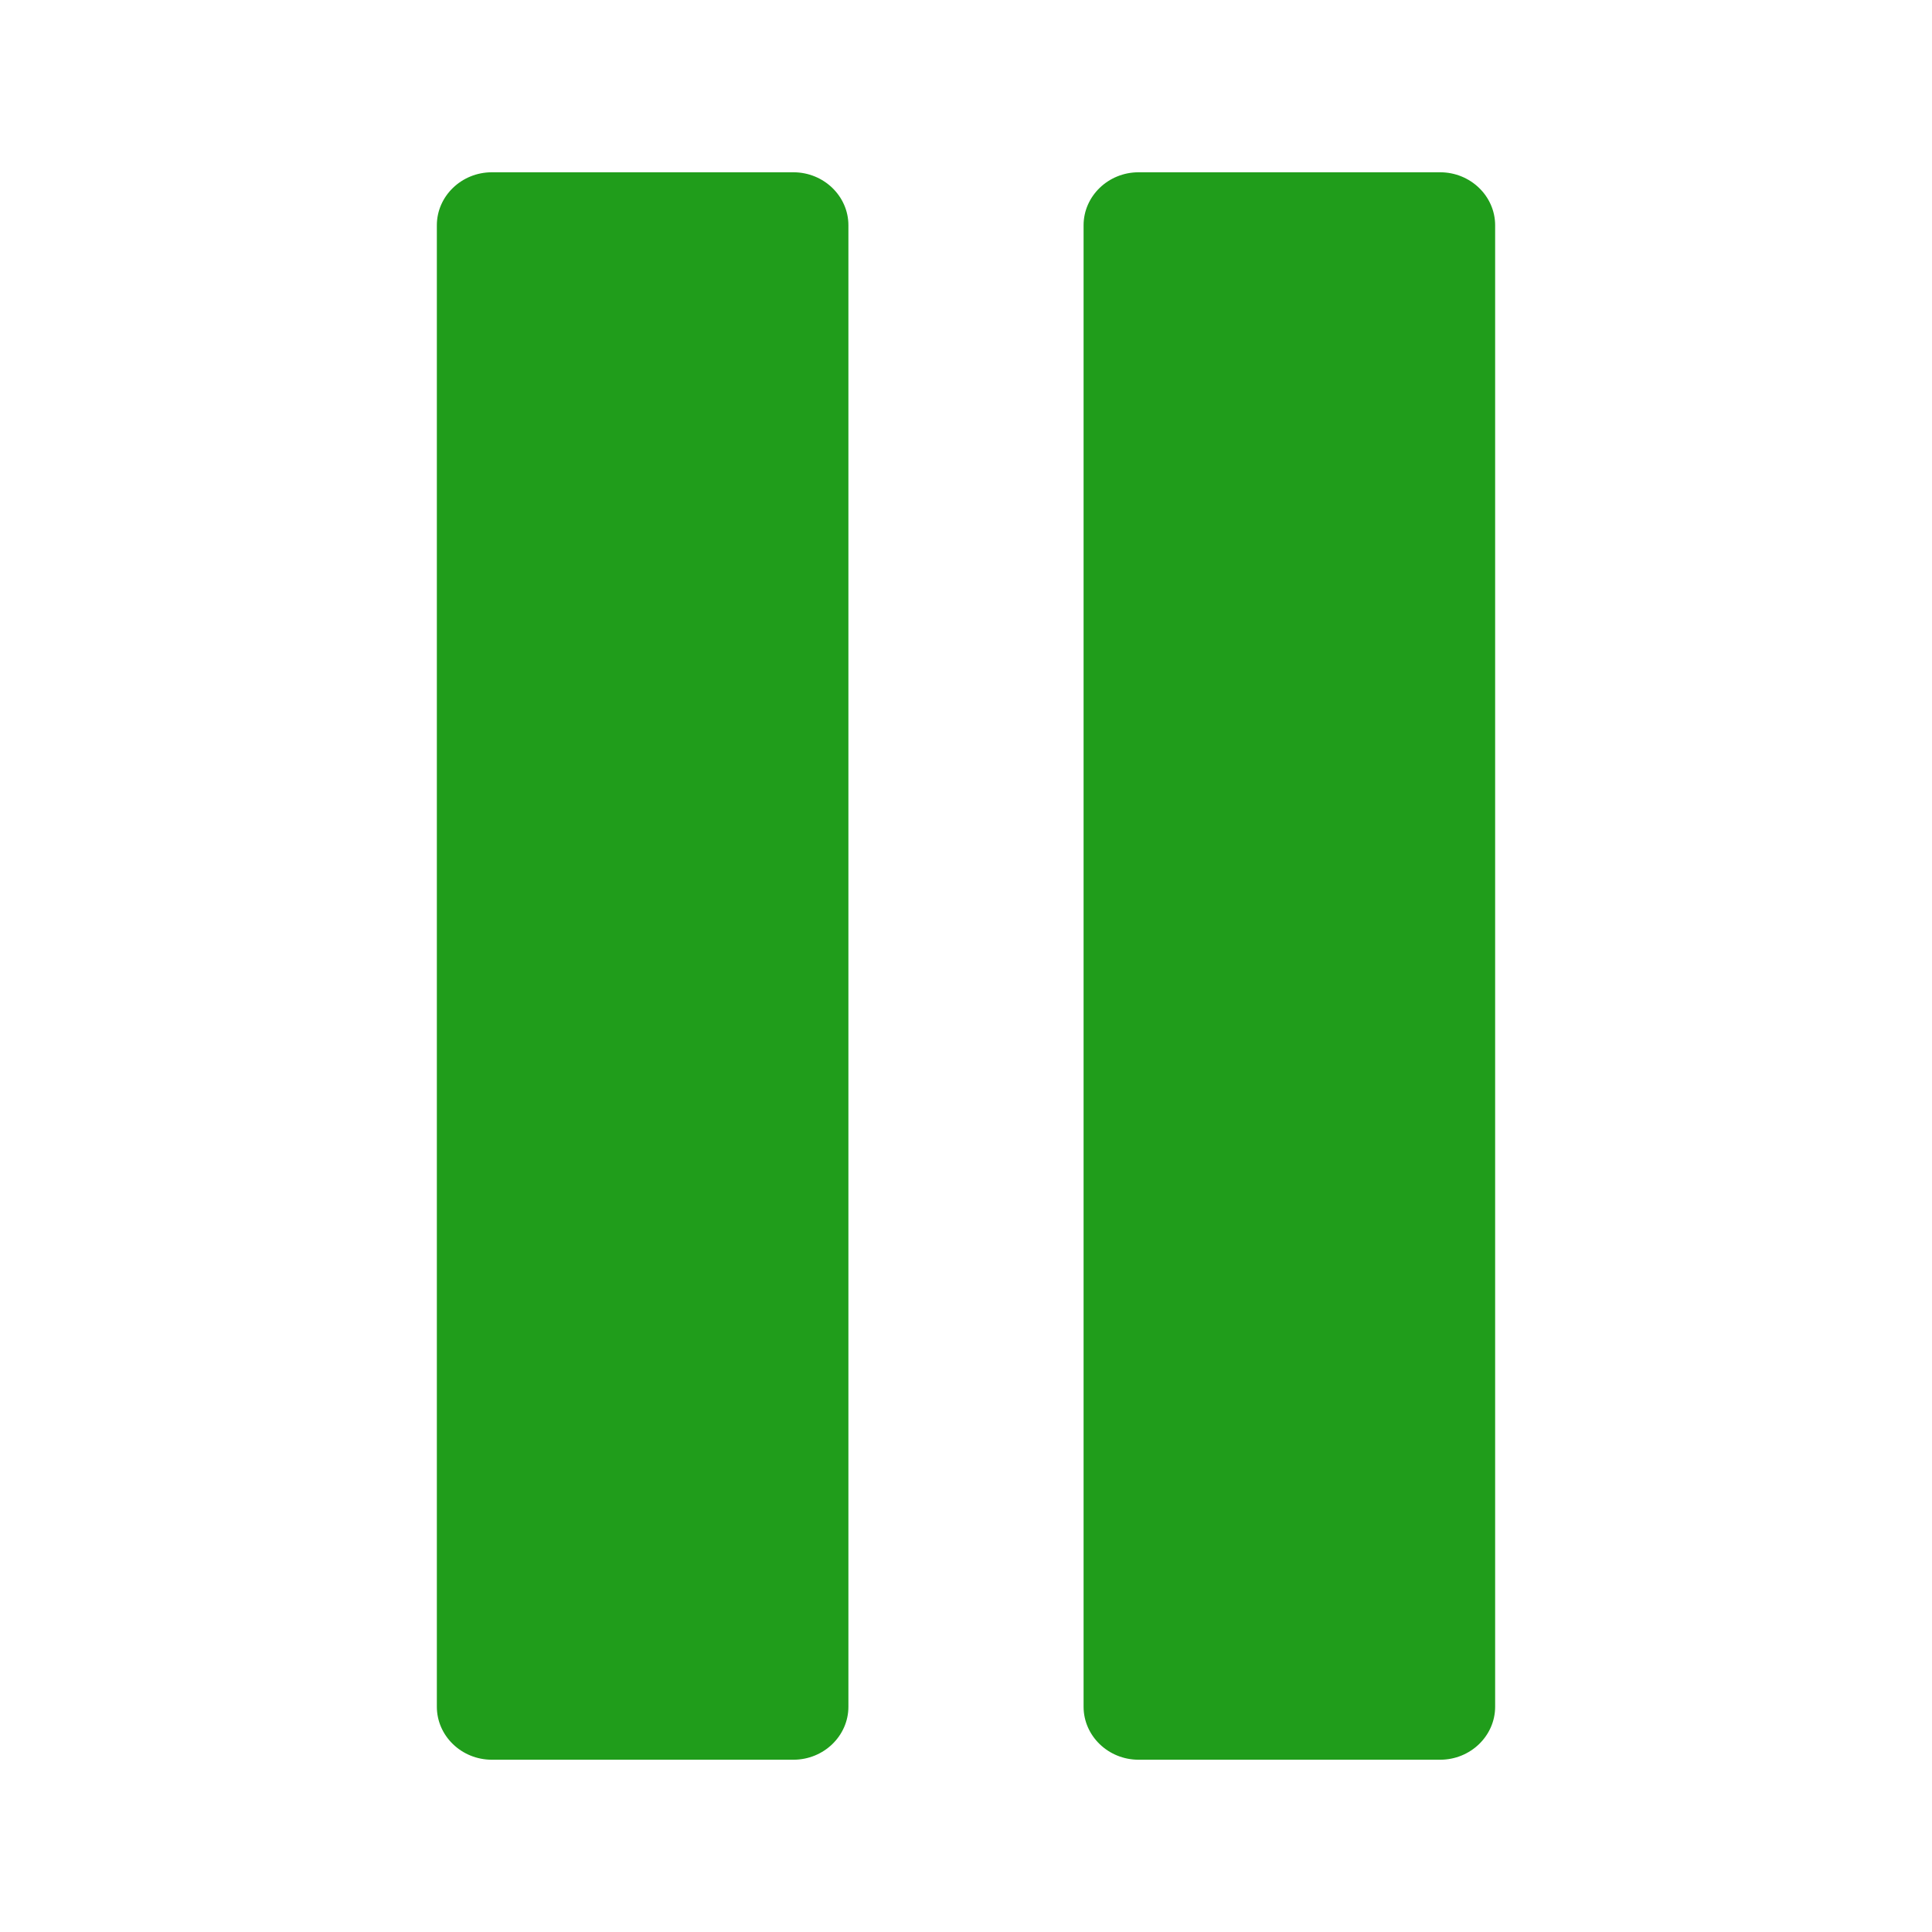
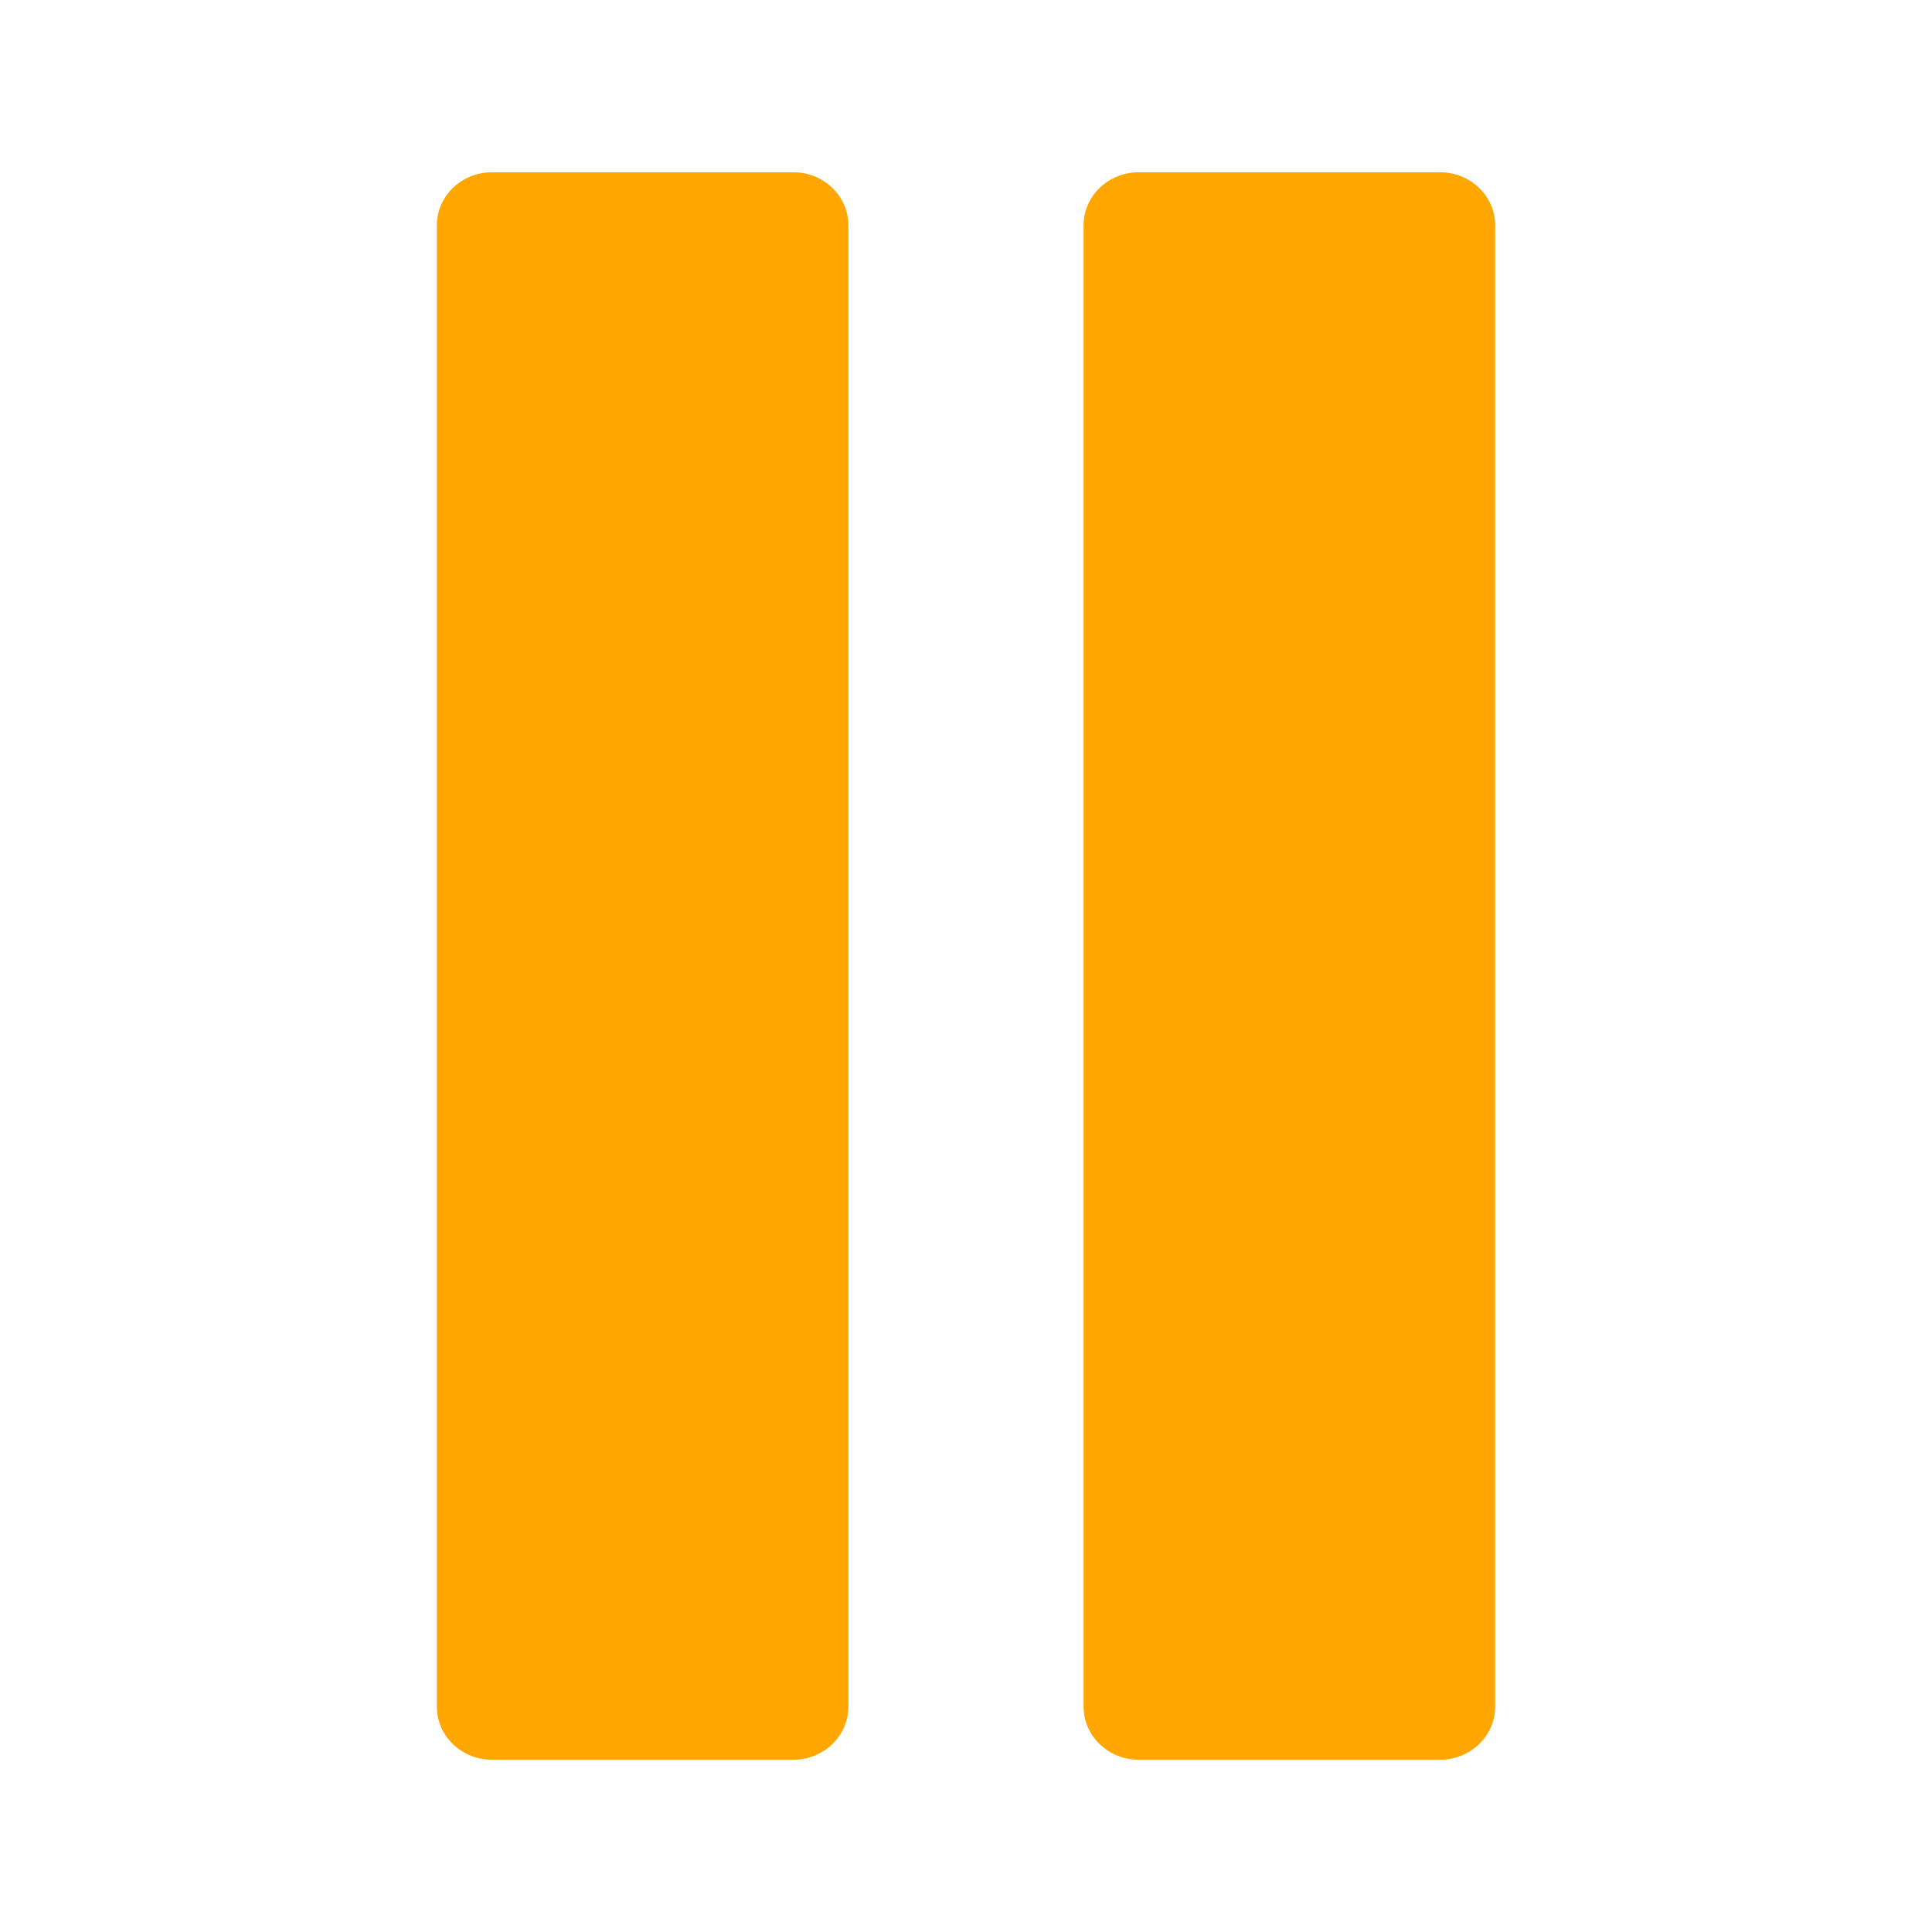
<svg xmlns="http://www.w3.org/2000/svg" enable-background="new 0 0 128 128" viewBox="0 0 18 18" version="1.1" id="svg29" width="18" height="18">
  <defs id="defs33" />
  <linearGradient id="a" x1="64" x2="64" y1="4.25" y2="123.91" gradientUnits="userSpaceOnUse">
    <stop stop-color="#FFAB40" offset="0" id="stop2" />
    <stop stop-color="#FF6D00" offset="1" id="stop4" />
  </linearGradient>
  <g id="g870" transform="matrix(0.2738853,0,0,0.2641037,-20.10612,-7.47291)">
-     <path d="M 100.401,90.373 H 90.141 c -1.03,0 -1.87,-0.84 -1.87,-1.87 v -52.26 c 0,-1.03 0.84,-1.87 1.87,-1.87 h 10.26 c 1.03,0 1.87,0.84 1.87,1.87 v 52.26 c 0,1.03 -0.84,1.87 -1.87,1.87 z" id="path21" style="fill:#209d1b;fill-opacity:1" />
-     <path d="m 122.401,90.373 h -10.26 c -1.03,0 -1.87,-0.84 -1.87,-1.87 v -52.26 c 0,-1.03 0.84,-1.87 1.87,-1.87 h 10.26 c 1.03,0 1.87,0.84 1.87,1.87 v 52.26 c 0,1.03 -0.84,1.87 -1.87,1.87 z" id="path23" style="fill:#209d1b;fill-opacity:1" />
+     <path d="M 100.401,90.373 H 90.141 c -1.03,0 -1.87,-0.84 -1.87,-1.87 v -52.26 c 0,-1.03 0.84,-1.87 1.87,-1.87 h 10.26 c 1.03,0 1.87,0.84 1.87,1.87 v 52.26 c 0,1.03 -0.84,1.87 -1.87,1.87 z" id="path21" style="fill:#ffa600;fill-opacity:1" />
+     <path d="m 122.401,90.373 h -10.26 c -1.03,0 -1.87,-0.84 -1.87,-1.87 v -52.26 c 0,-1.03 0.84,-1.87 1.87,-1.87 h 10.26 c 1.03,0 1.87,0.84 1.87,1.87 v 52.26 c 0,1.03 -0.84,1.87 -1.87,1.87 z" id="path23" style="fill:#ffa600;fill-opacity:1" />
  </g>
</svg>
